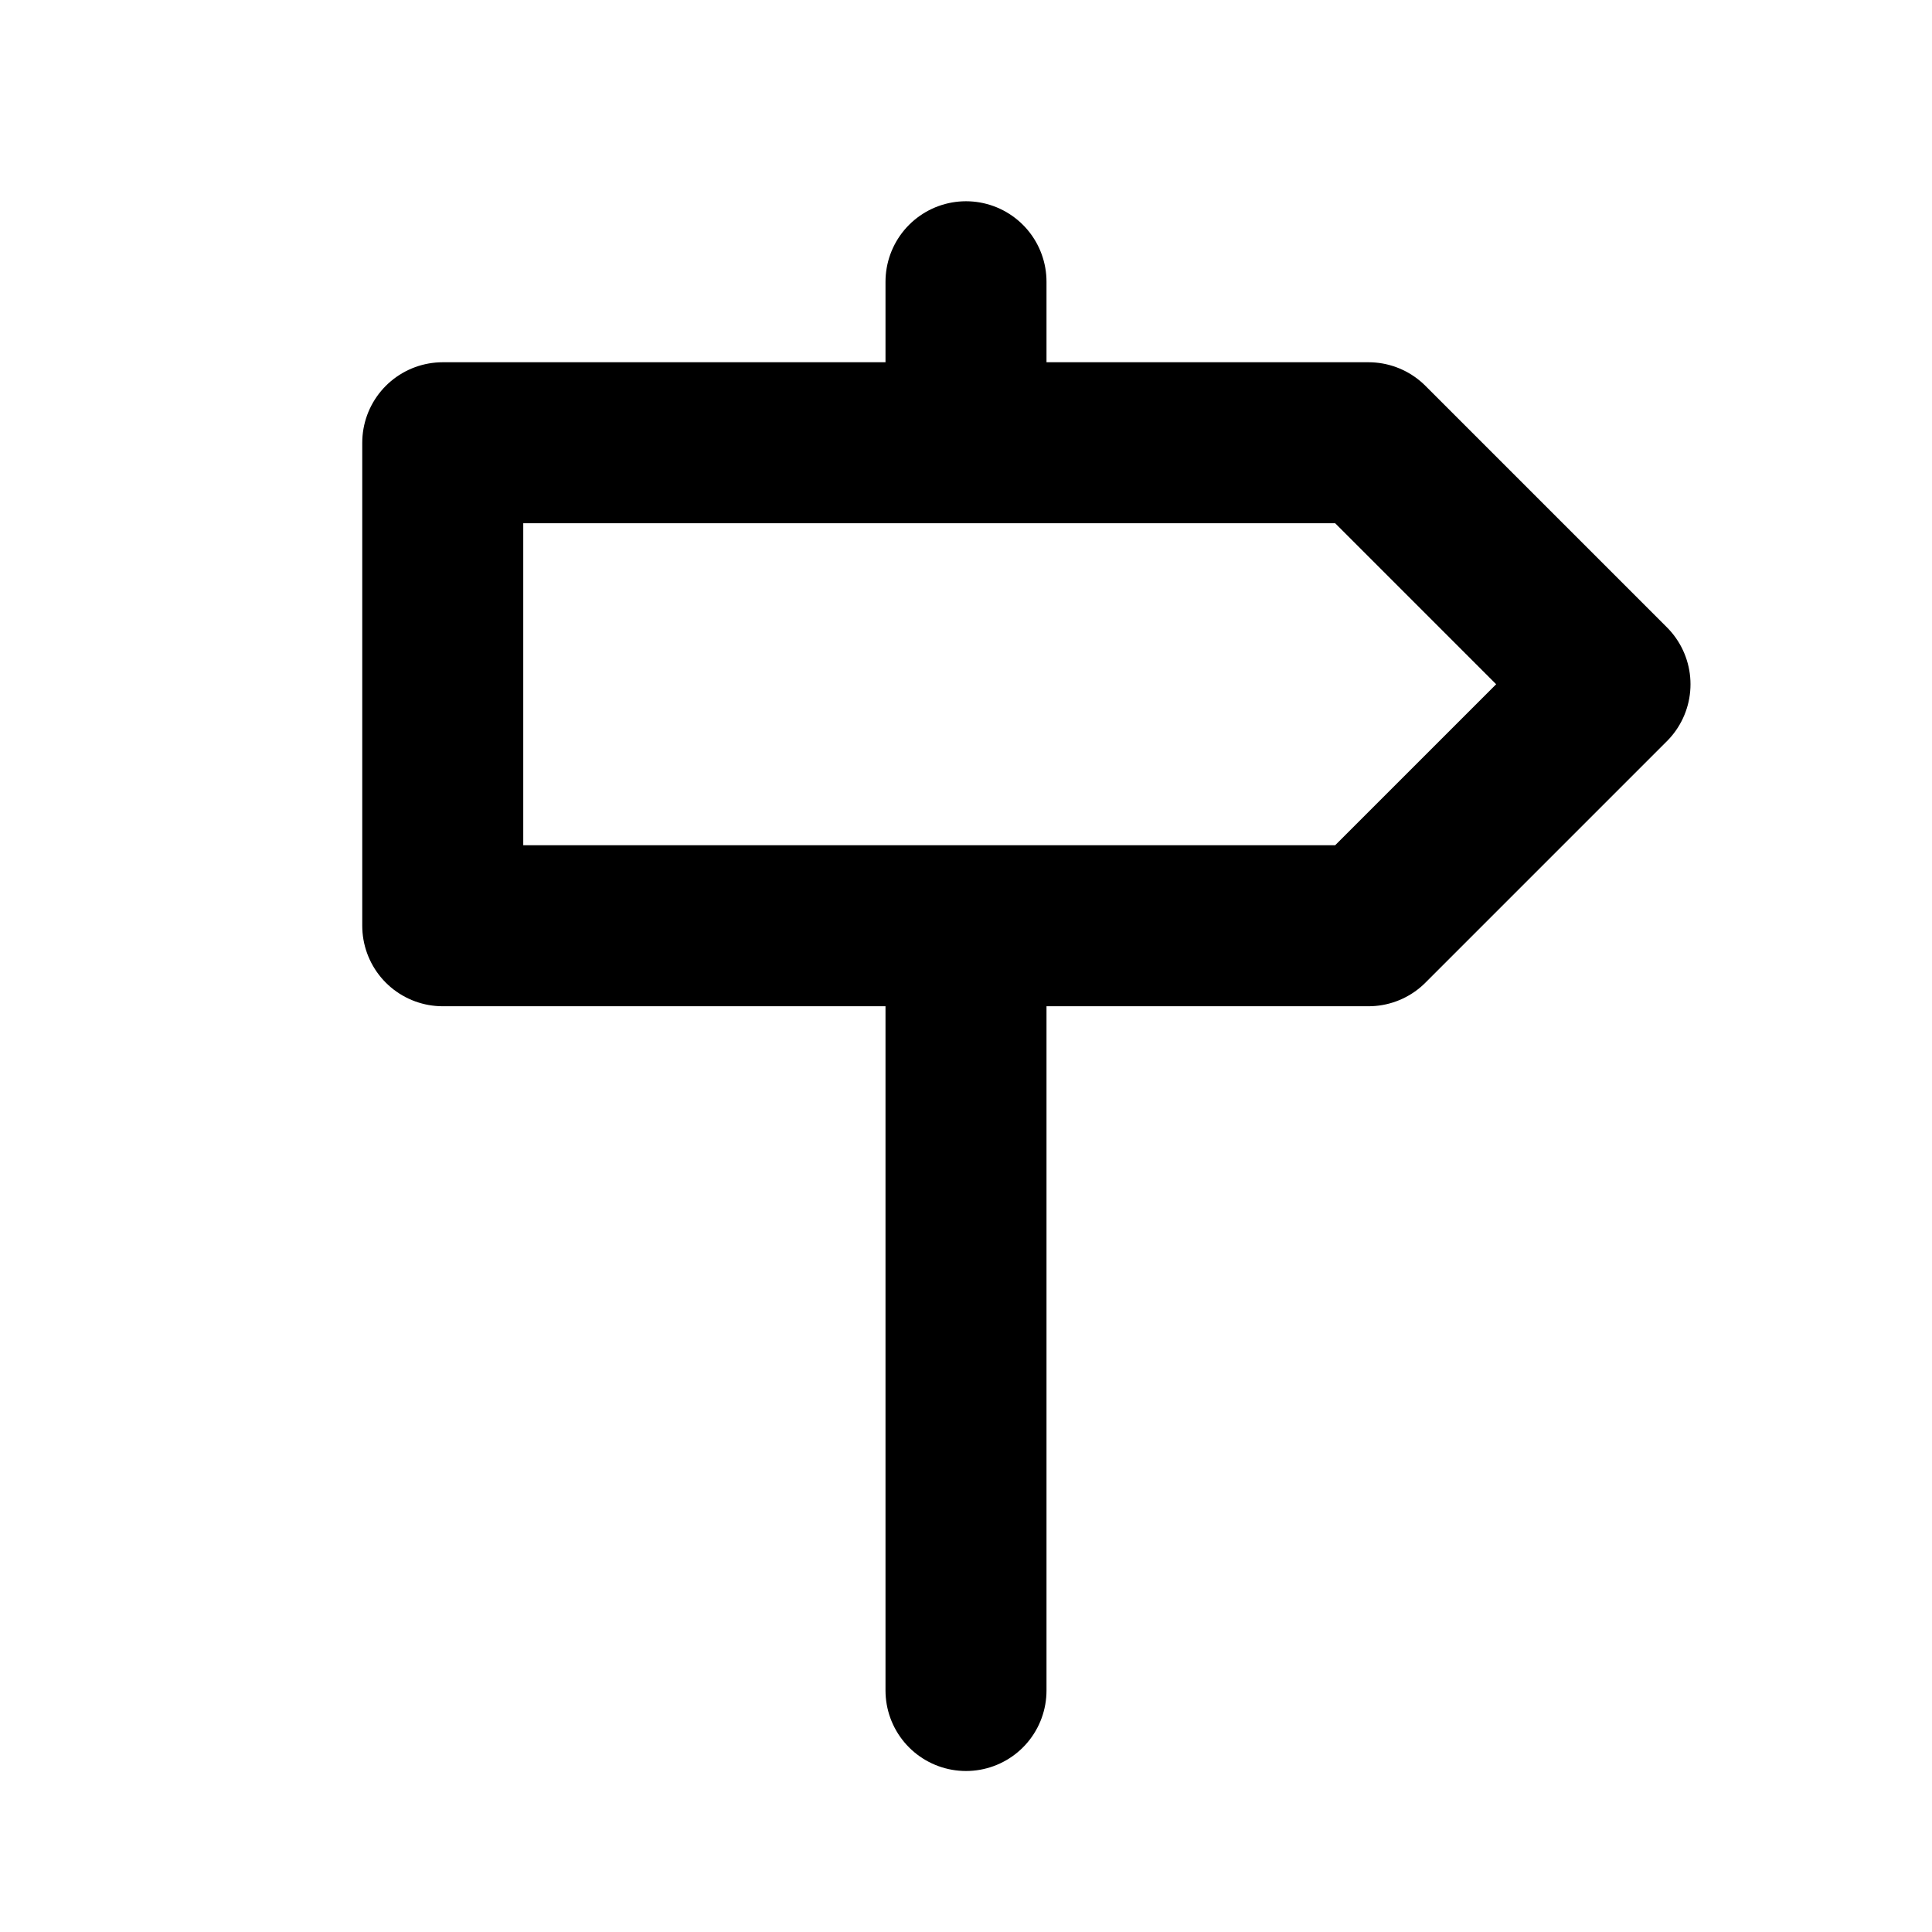
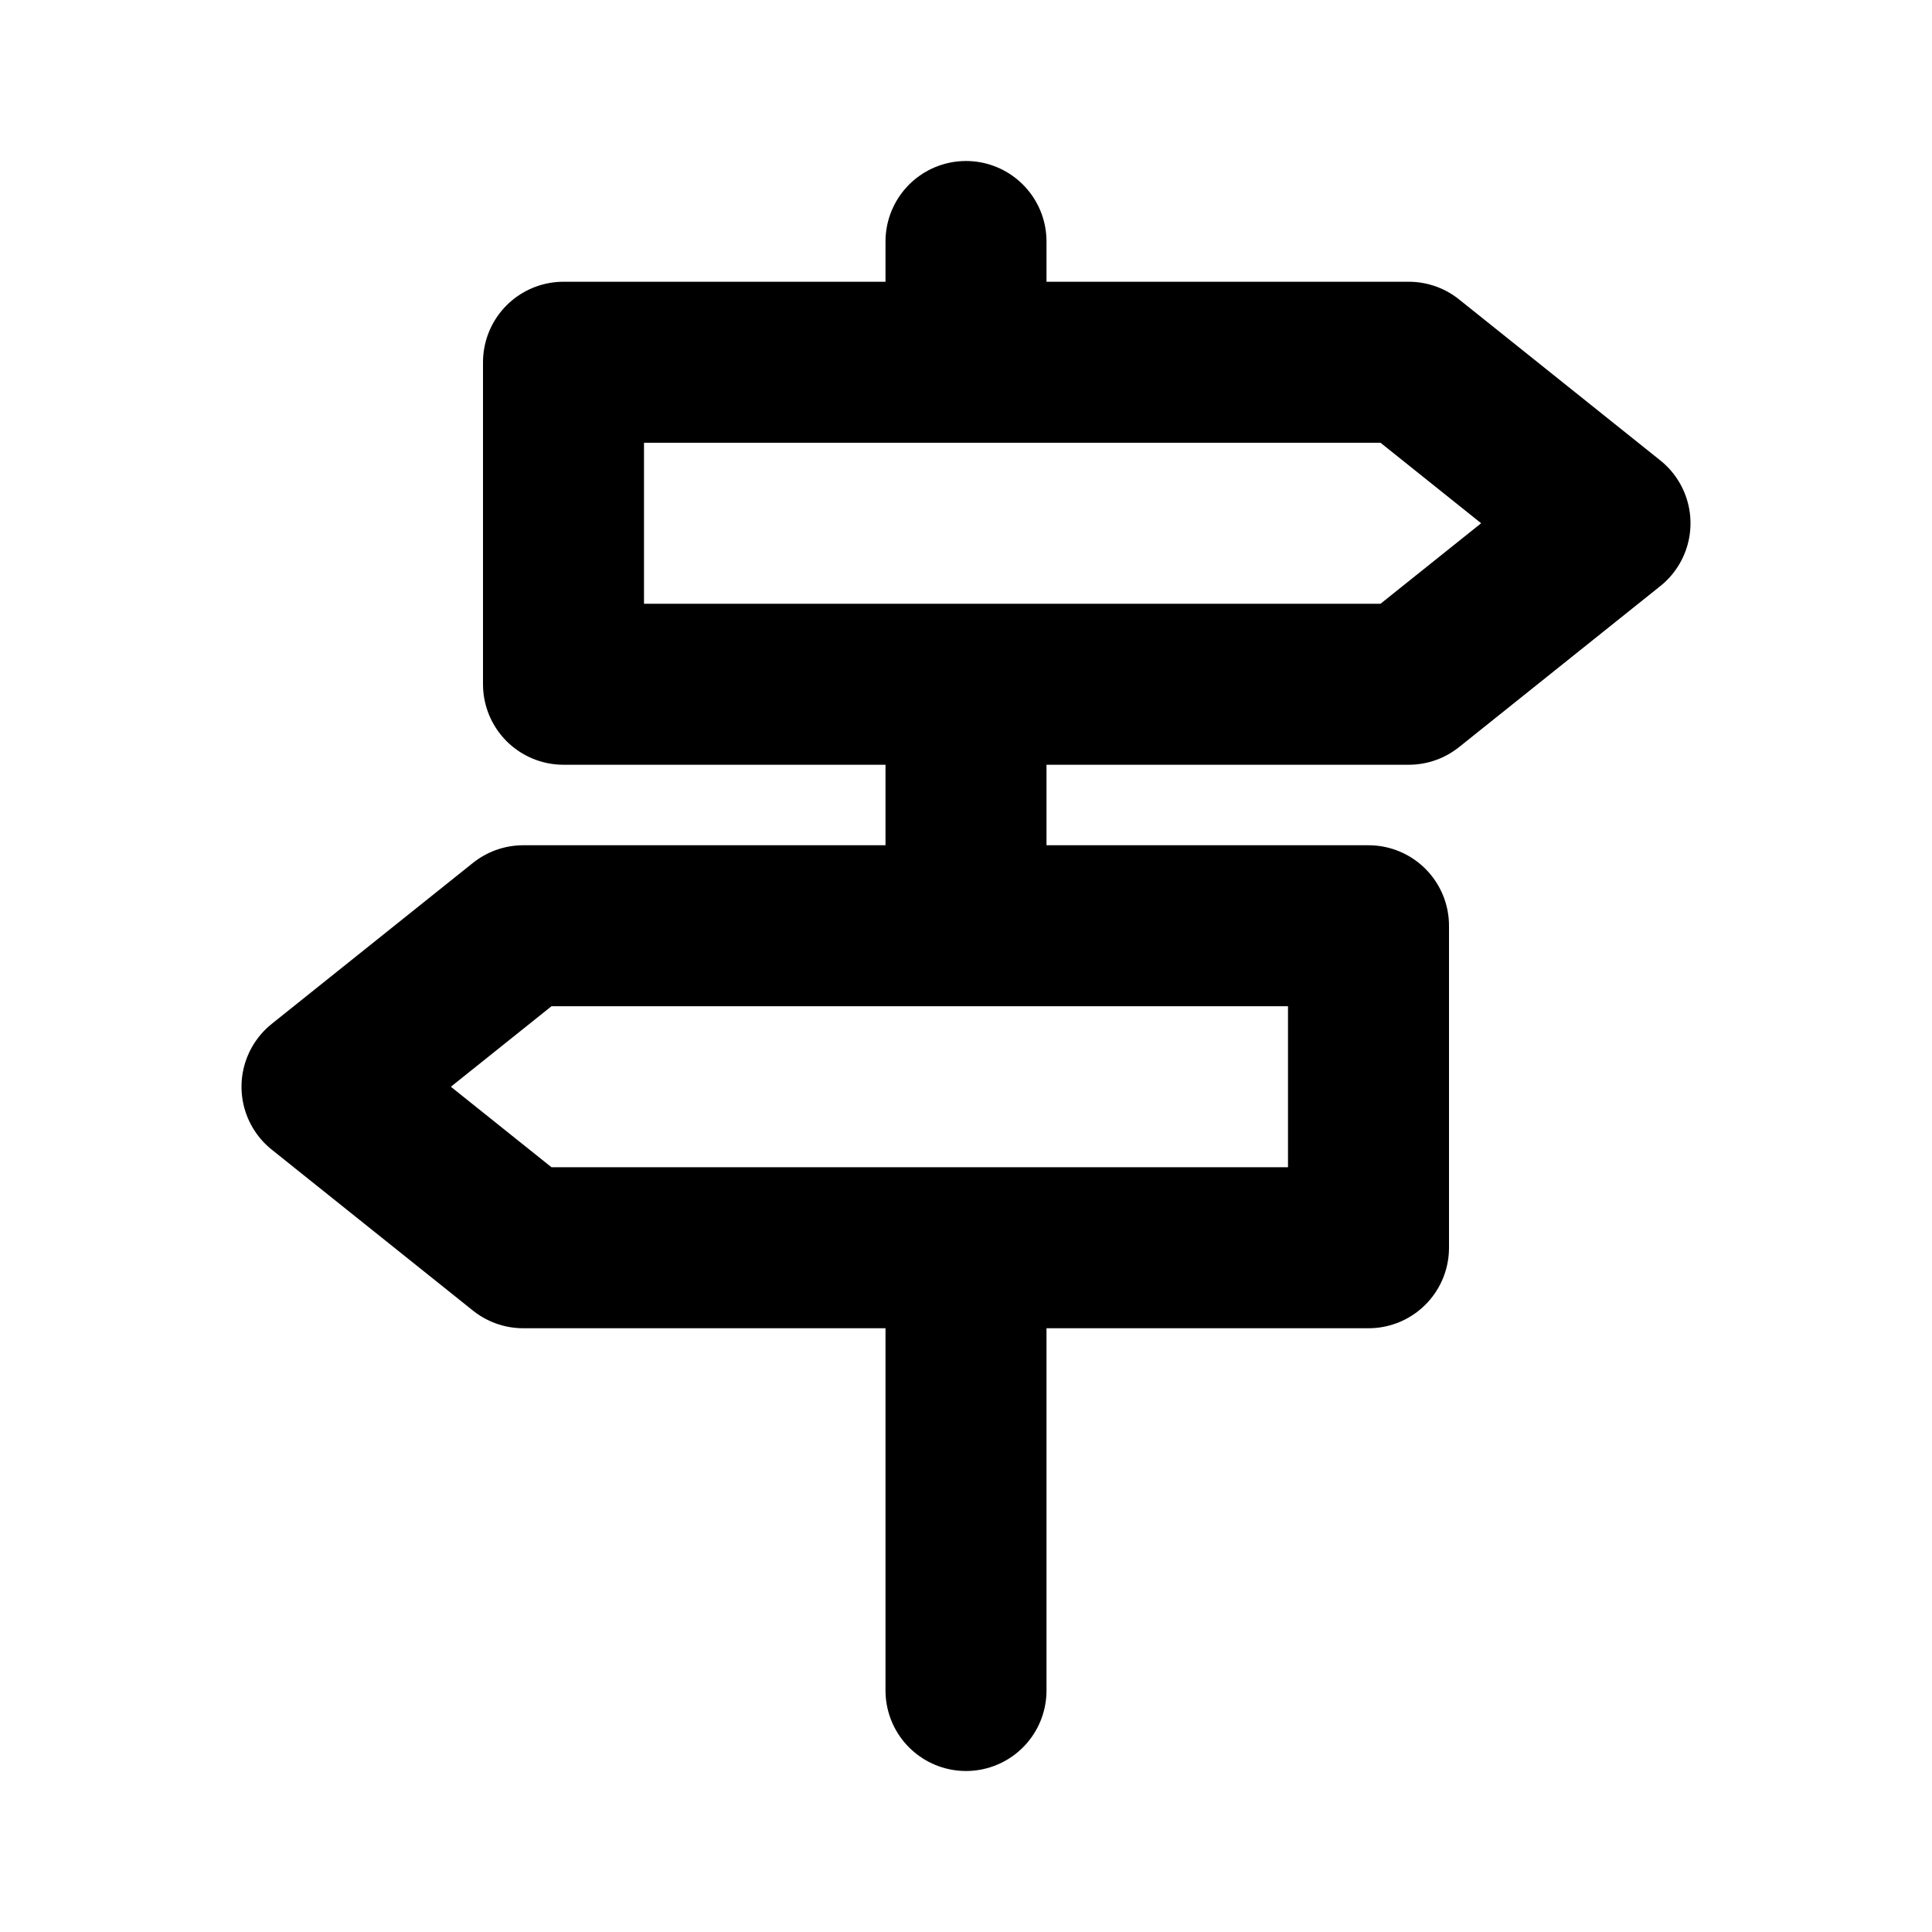
<svg xmlns="http://www.w3.org/2000/svg" width="24" height="24" fill="none" viewBox="0 0 24 24">
-   <path stroke="currentColor" stroke-linecap="round" stroke-linejoin="round" stroke-width="2" d="M12 11.5h5l3-3-3-3h-5m0 6H5.5v-6H12m0 6V21m0-15.5v-2" />
+   <path stroke="currentColor" stroke-linecap="round" stroke-linejoin="round" stroke-width="2" d="M12 8.5h5.5l2.5-2-2.5-2H12m0 4H7v-4h5m0 4v3m0 9.5v-5.5m0-11V3m0 8.5H6.5l-2.5 2 2.5 2H12m0-4h5v4h-5" />
</svg>
